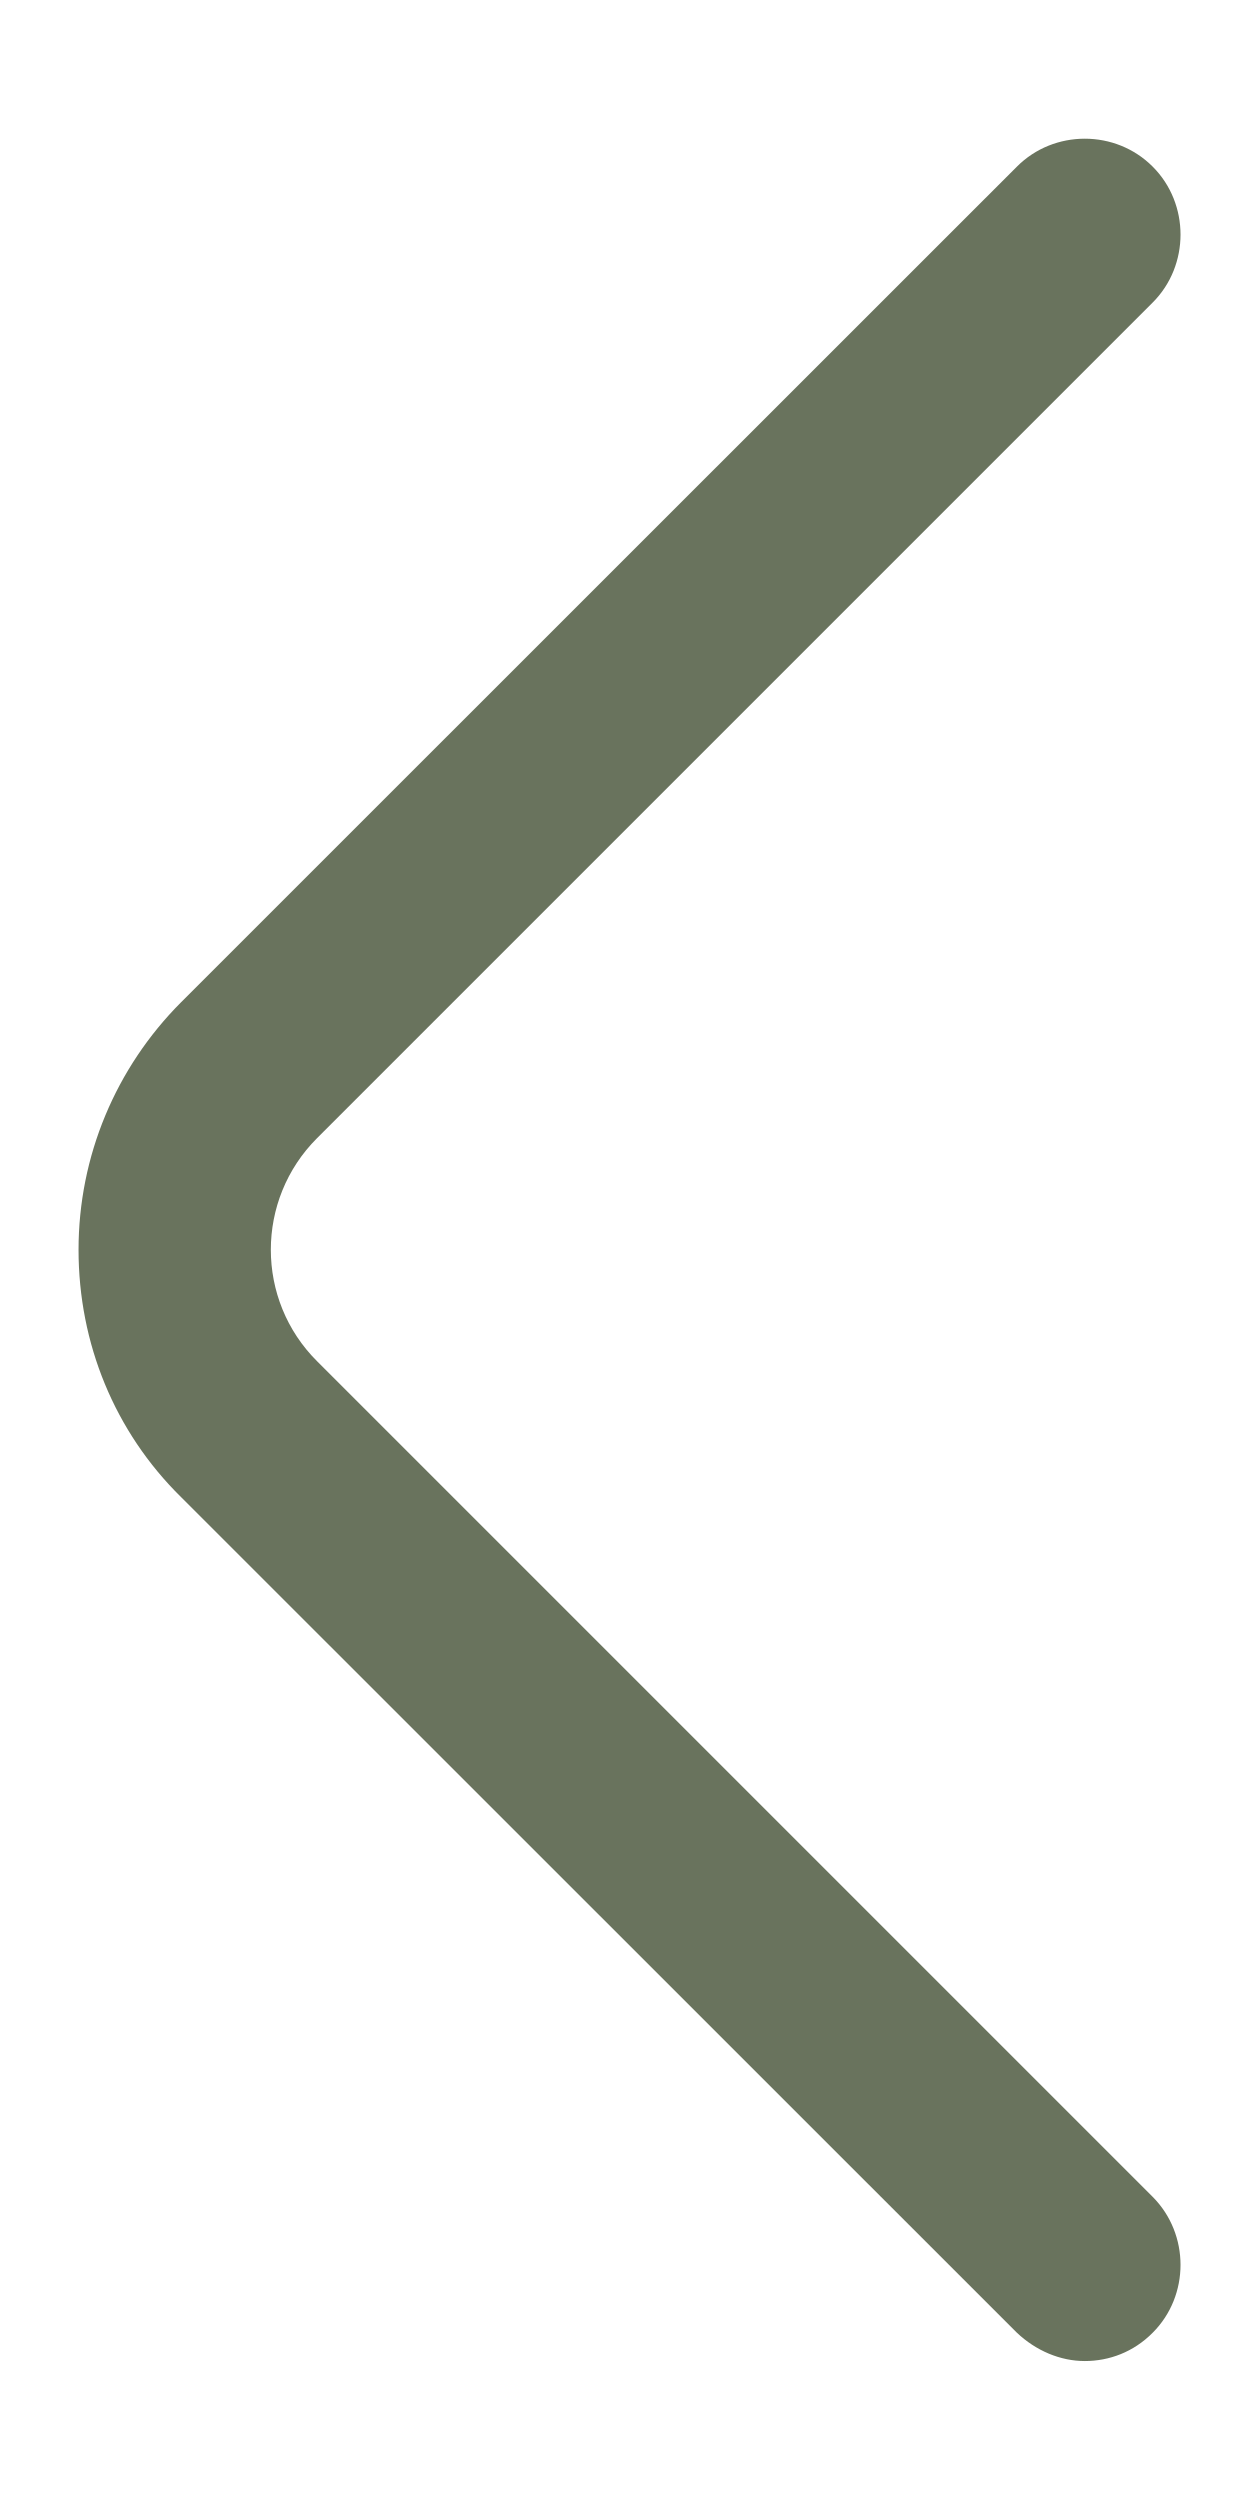
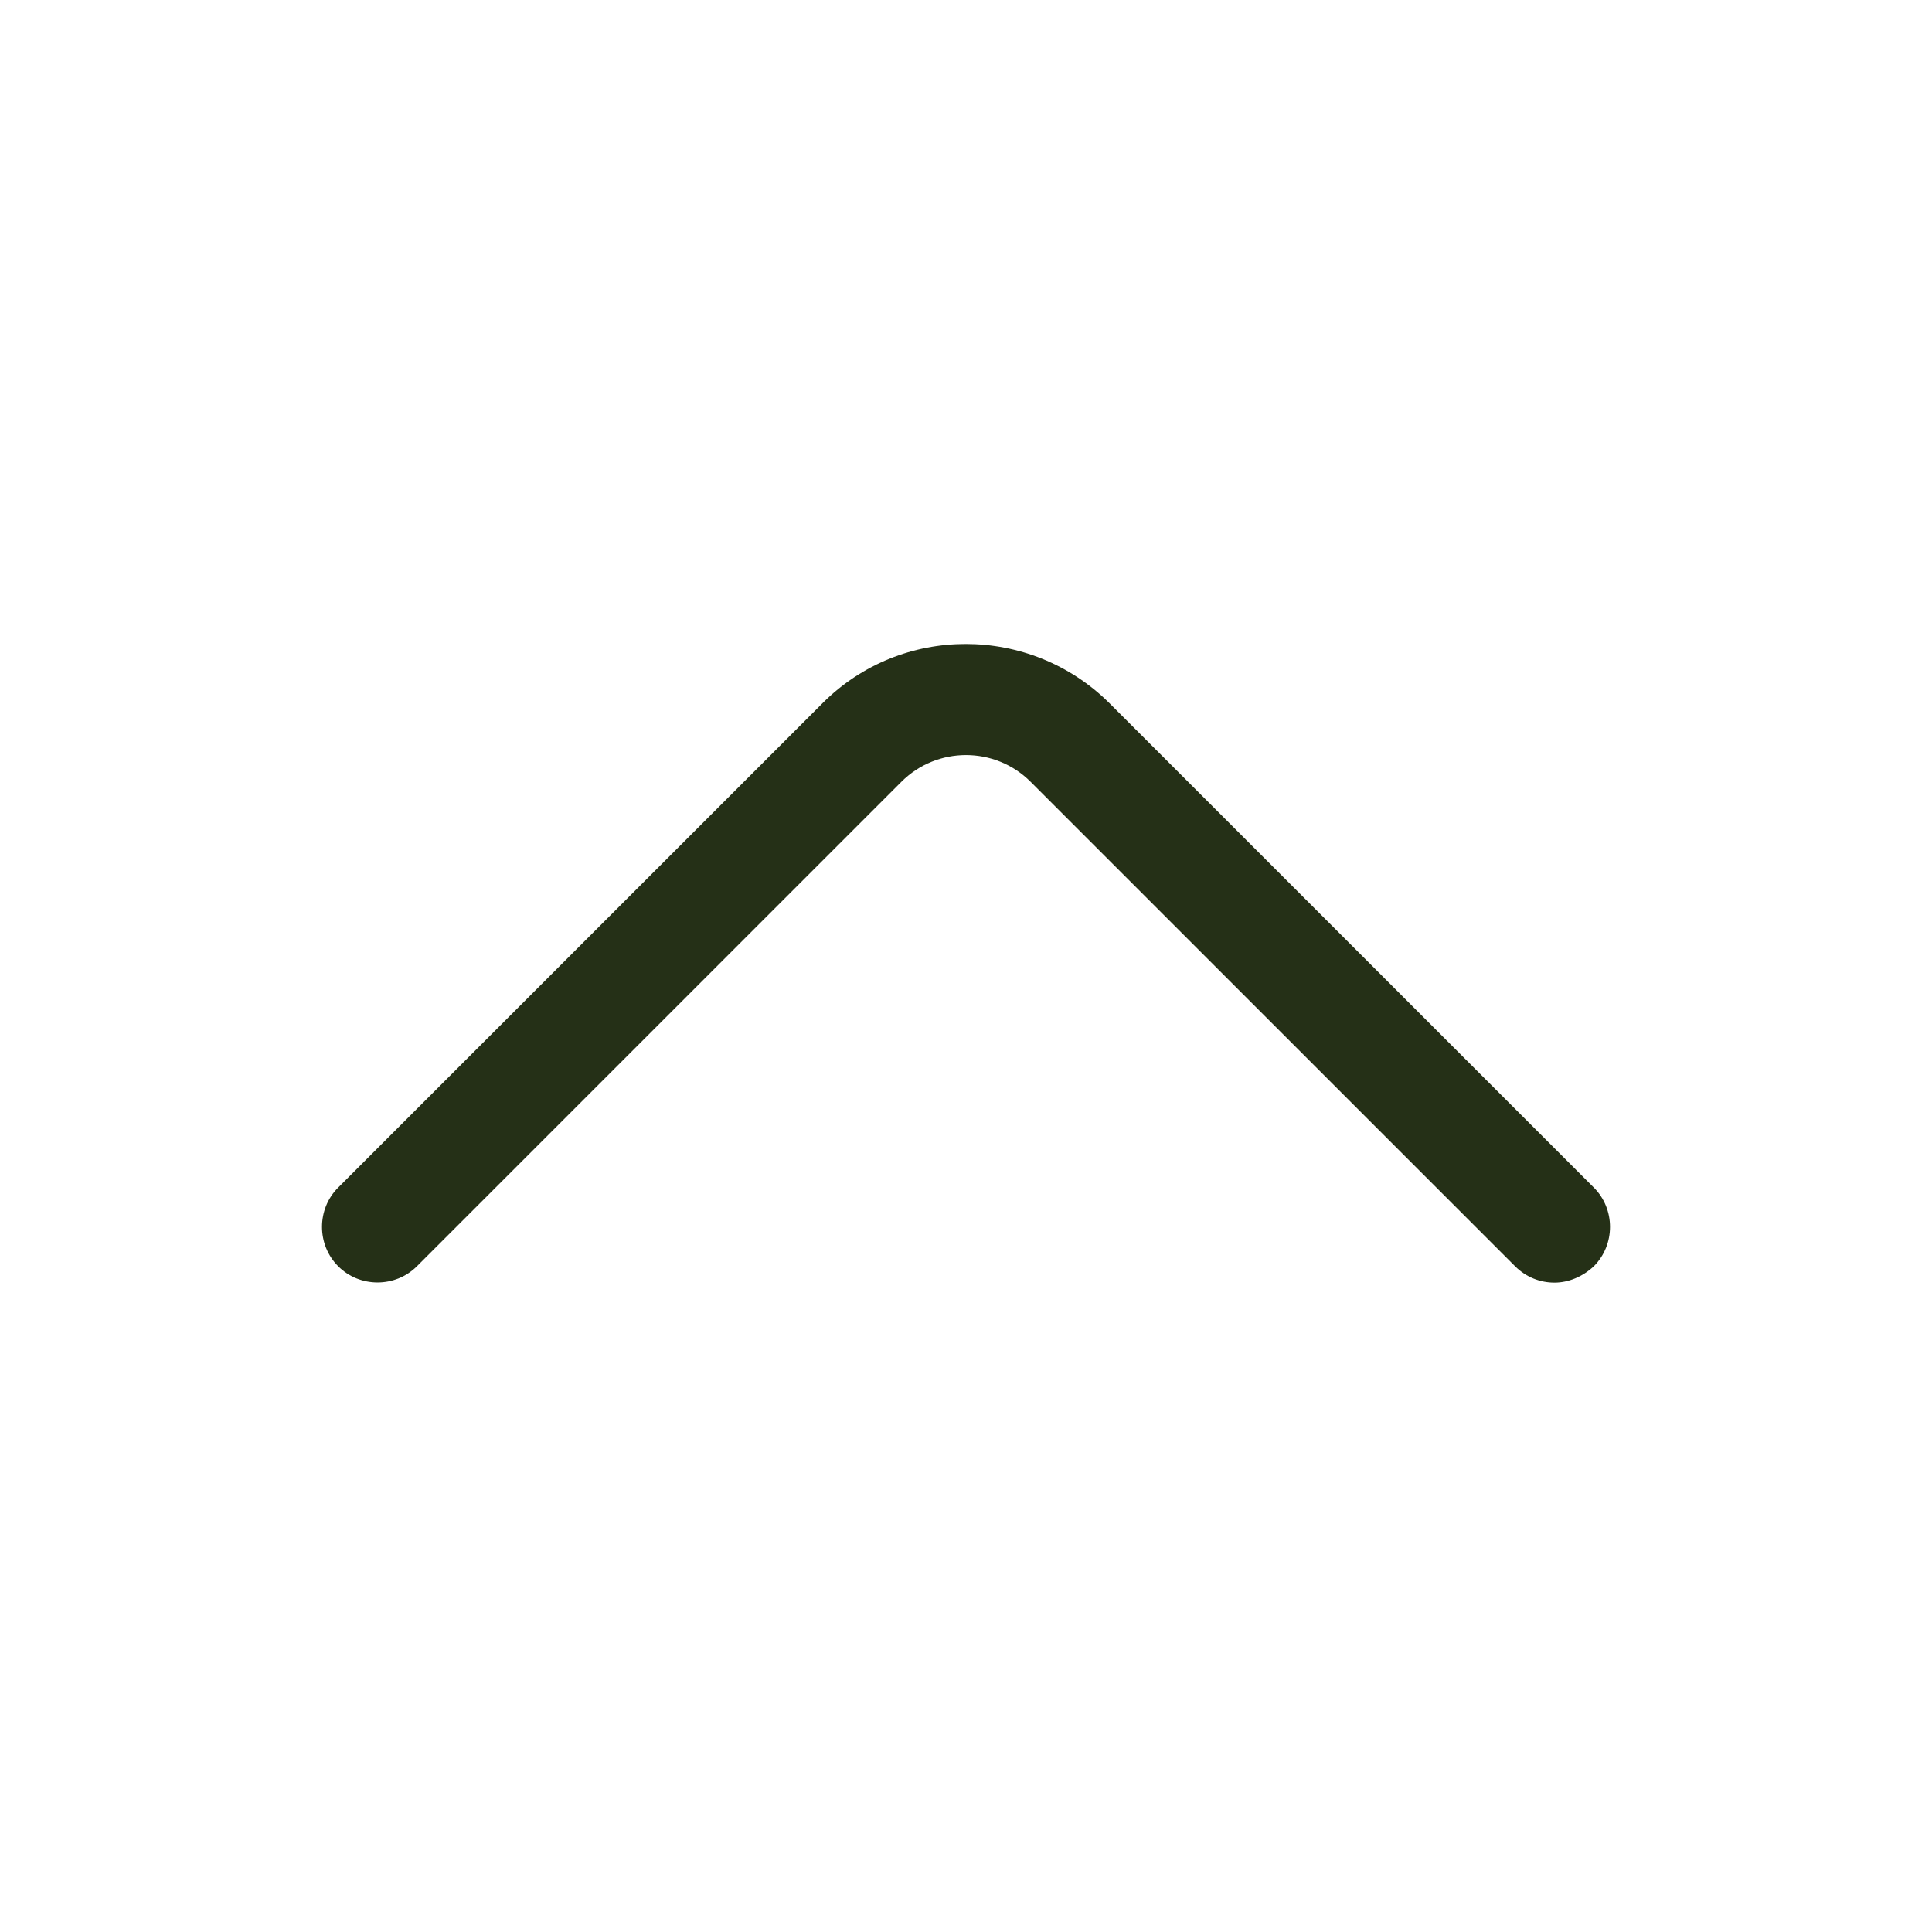
- <svg xmlns="http://www.w3.org/2000/svg" width="6" height="12" viewBox="0 0 6 12" fill="none">
-   <path d="M5.207 11.333C5.324 11.333 5.441 11.29 5.533 11.197C5.711 11.019 5.711 10.724 5.533 10.545L1.522 6.534C1.226 6.239 1.226 5.759 1.522 5.463L5.533 1.452C5.711 1.274 5.711 0.978 5.533 0.8C5.355 0.621 5.059 0.621 4.881 0.8L0.869 4.811C0.556 5.125 0.377 5.549 0.377 5.999C0.377 6.448 0.55 6.872 0.869 7.186L4.881 11.197C4.973 11.284 5.09 11.333 5.207 11.333Z" fill="#69735D" />
+ <svg xmlns="http://www.w3.org/2000/svg" width="24" height="24" viewBox="0 0 24 24" fill="none">
+   <path d="M19.31 15.933C19.135 15.933 18.959 15.868 18.821 15.73L12.803 9.712C12.36 9.269 11.64 9.269 11.197 9.712L5.179 15.73C4.911 15.998 4.468 15.998 4.201 15.73C3.933 15.462 3.933 15.019 4.201 14.752L10.219 8.734C11.197 7.755 12.794 7.755 13.781 8.734L19.799 14.752C20.067 15.019 20.067 15.462 19.799 15.73C19.661 15.859 19.485 15.933 19.31 15.933Z" fill="#253017" />
</svg>
